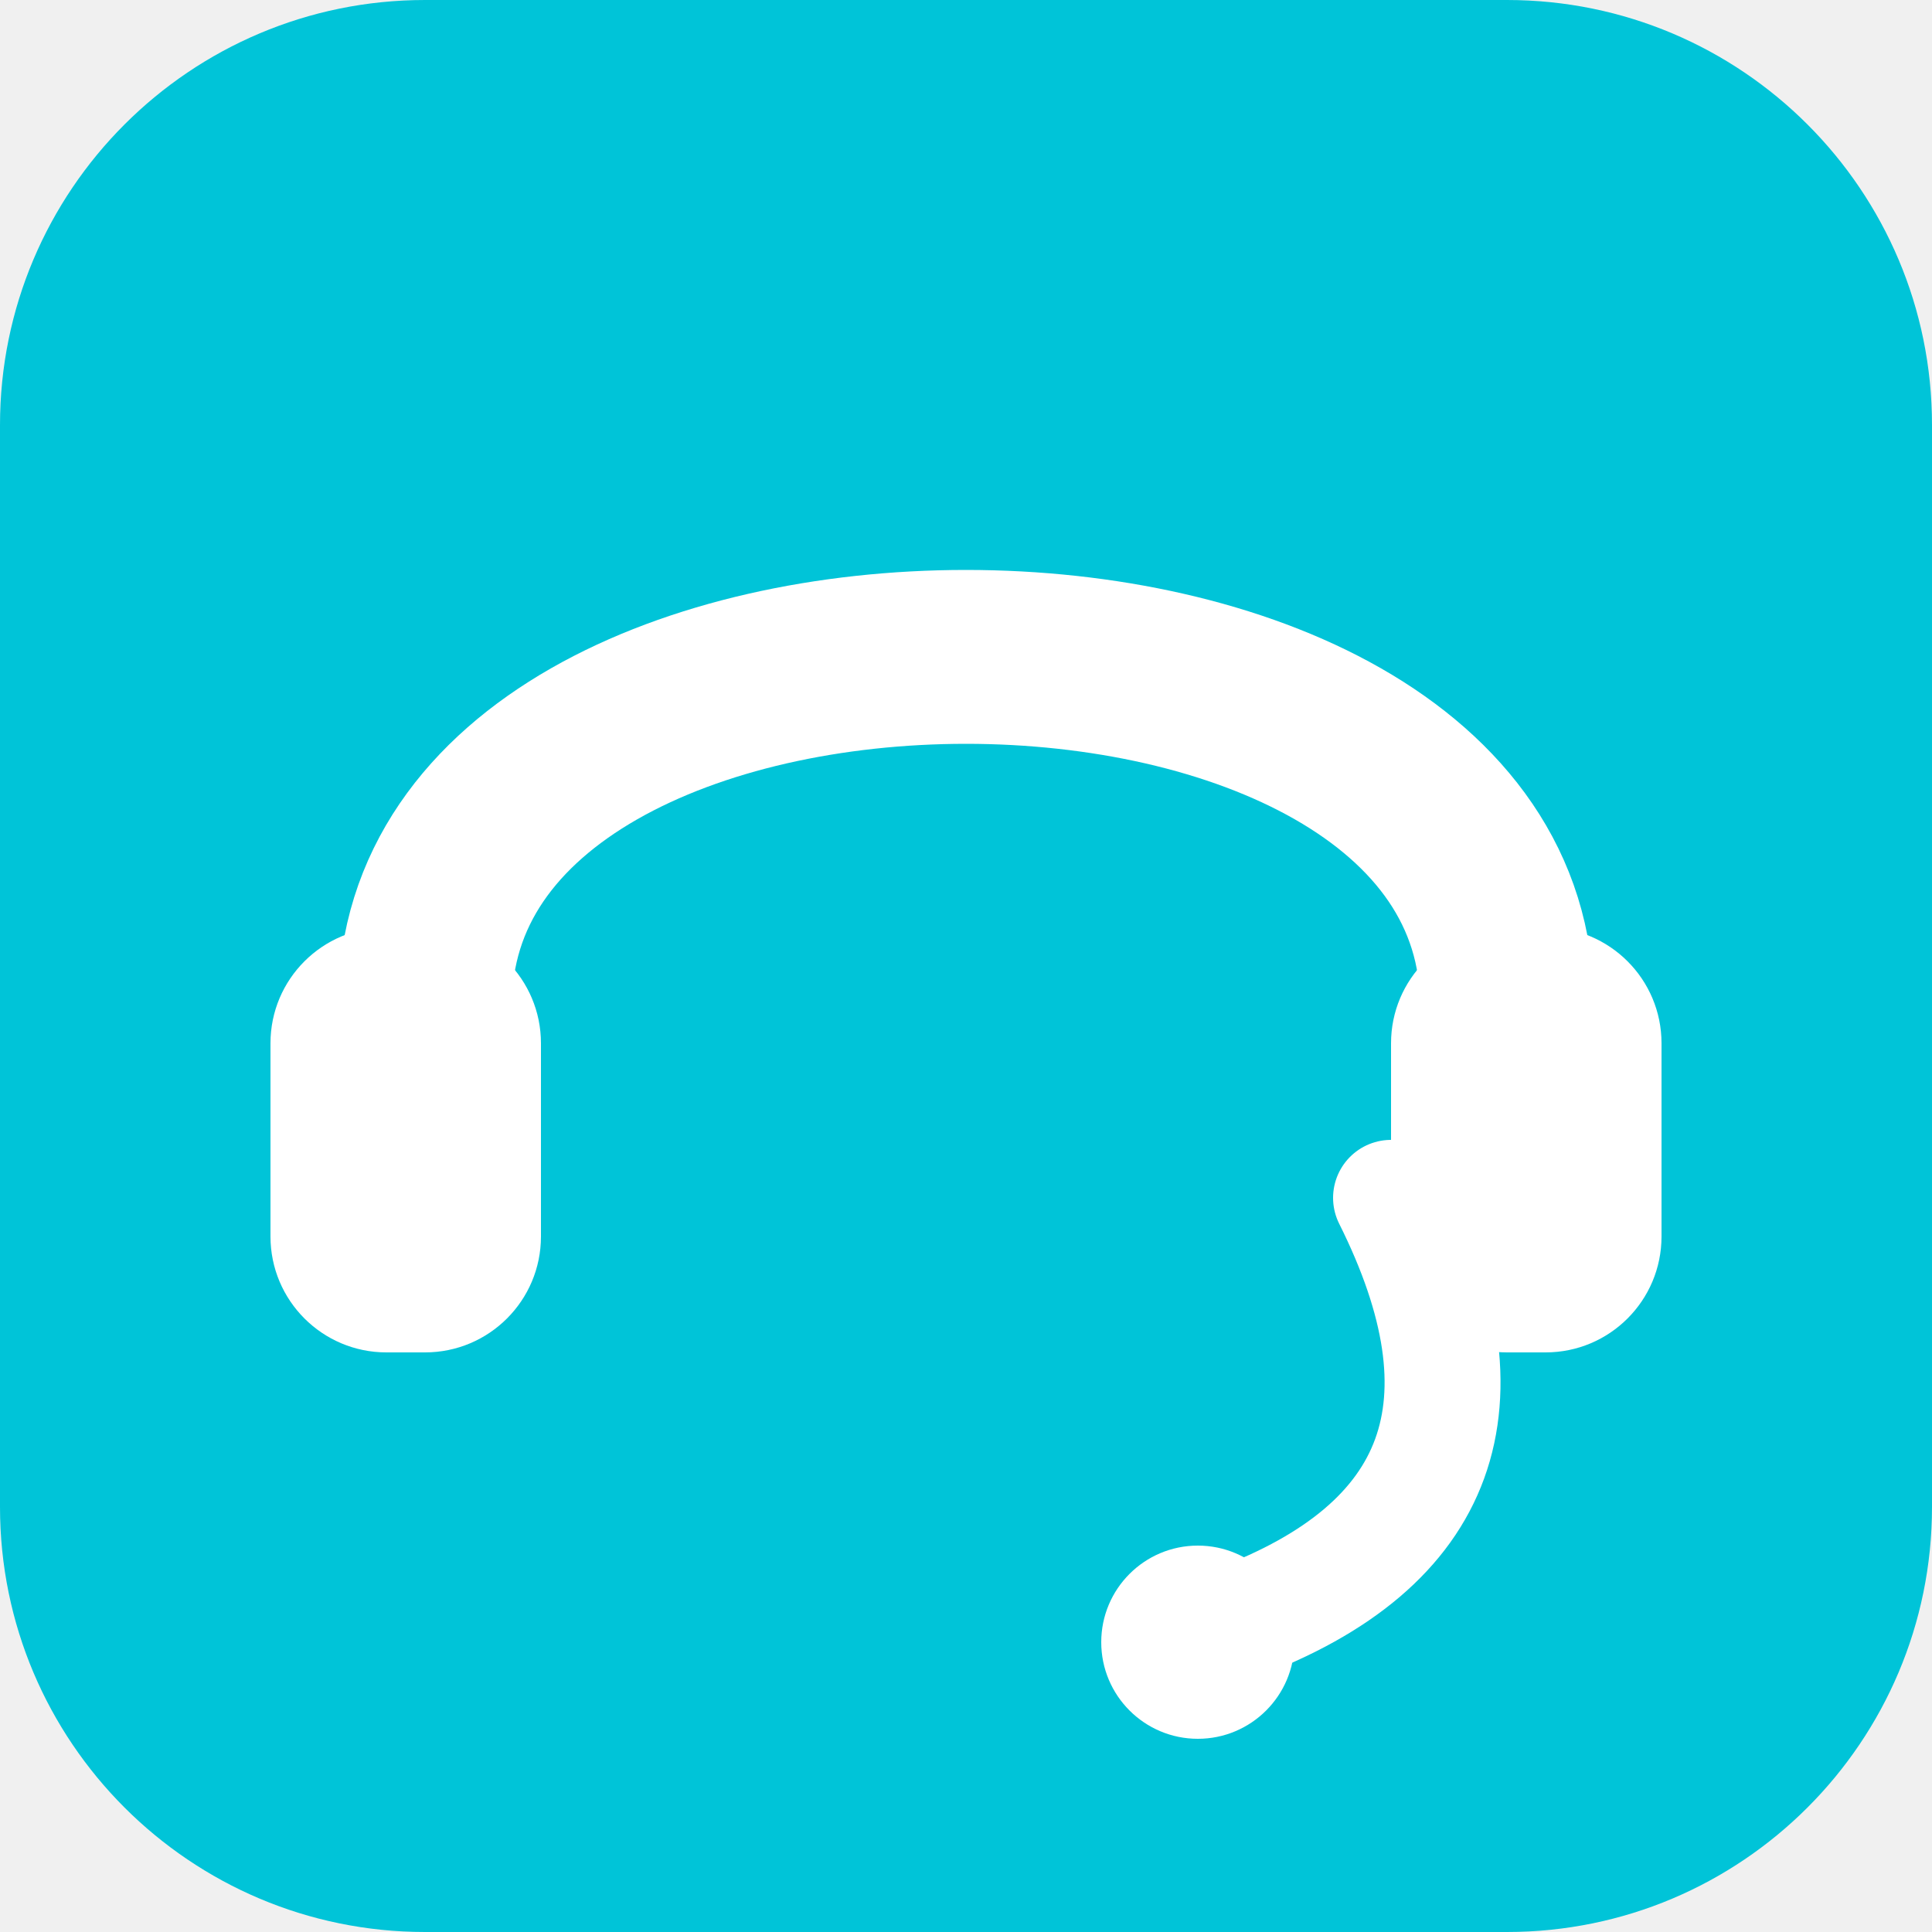
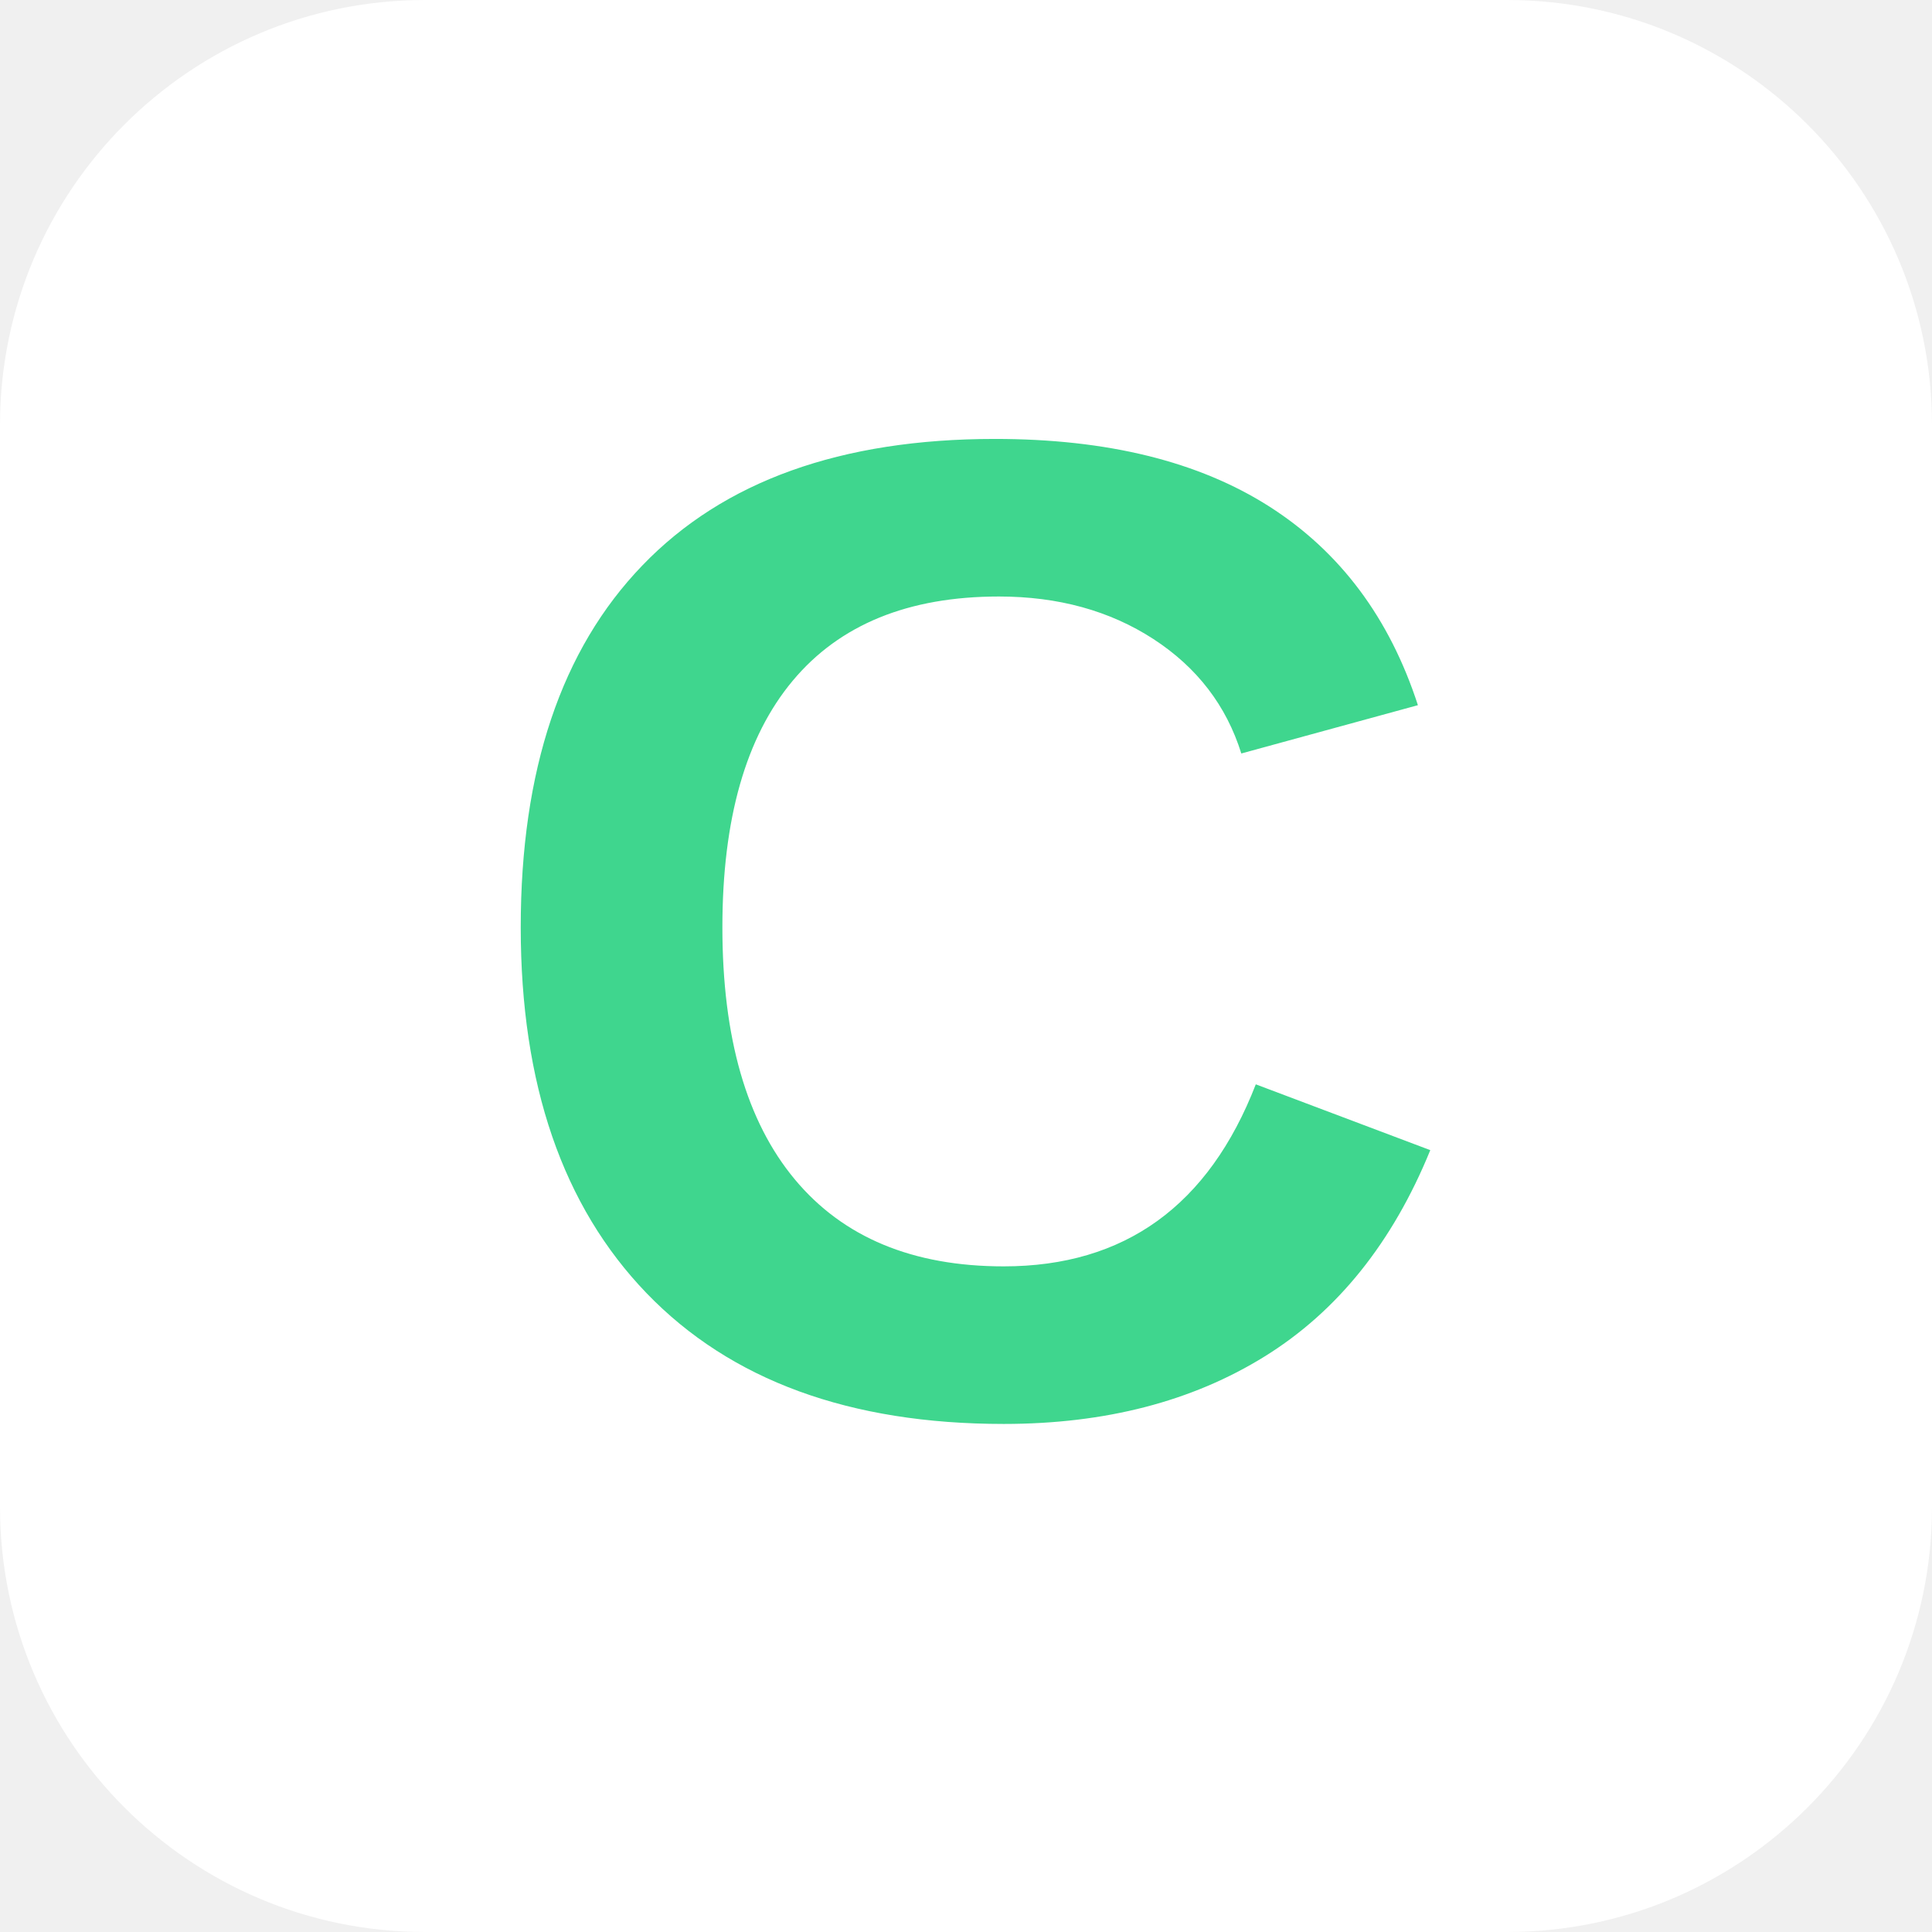
<svg xmlns="http://www.w3.org/2000/svg" viewBox="0 0 100 100">
-   <rect width="100" height="100" rx="22" fill="#00C4D8" />
-   <path d="M22 52 C22 28 78 28 78 52" stroke="#fff" stroke-width="9" fill="none" stroke-linecap="round" />
-   <rect x="14" y="48" width="14" height="22" rx="6" fill="#fff" />
-   <rect x="72" y="48" width="14" height="22" rx="6" fill="#fff" />
-   <path d="M72 62 Q80 78 64 84" stroke="#fff" stroke-width="6" fill="none" stroke-linecap="round" />
-   <circle cx="62" cy="85" r="5" fill="#fff" />
+   <rect width="100" height="100" rx="22" fill="#ffffff" />
+   <text x="50" y="73" font-family="Arial,sans-serif" font-weight="800" font-size="72" text-anchor="middle" fill="#3FD68E">C</text>
</svg>
